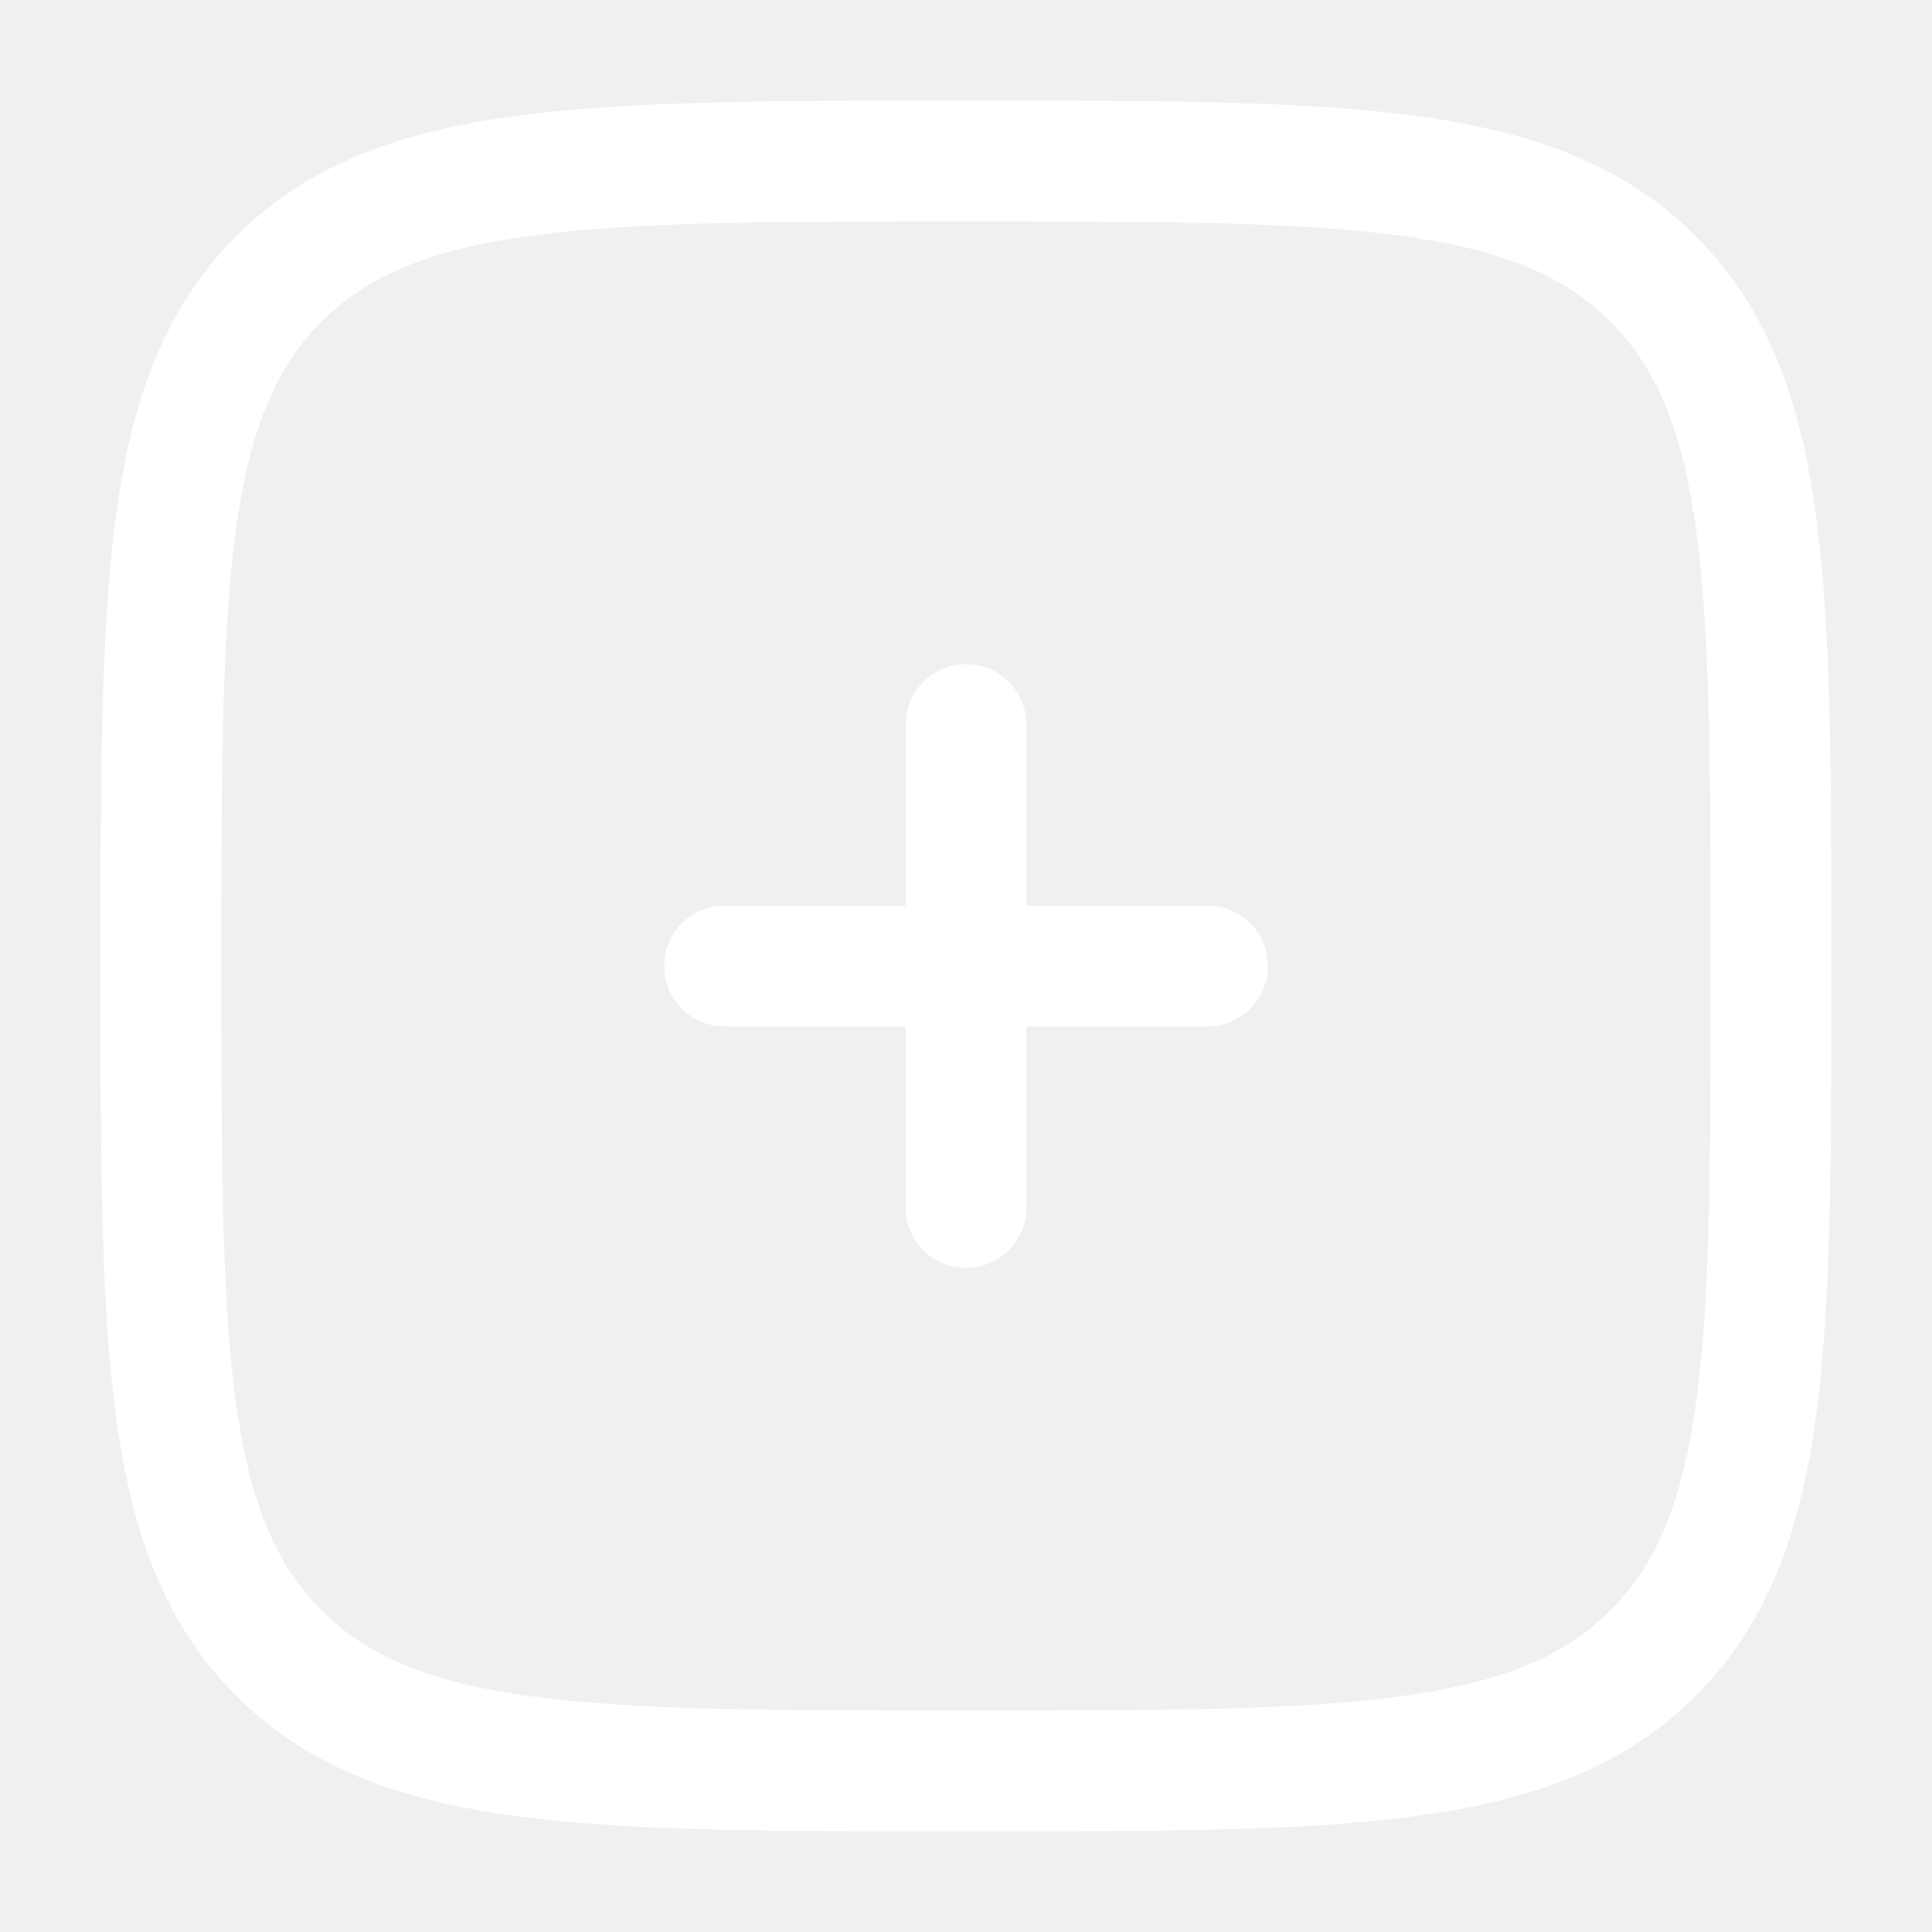
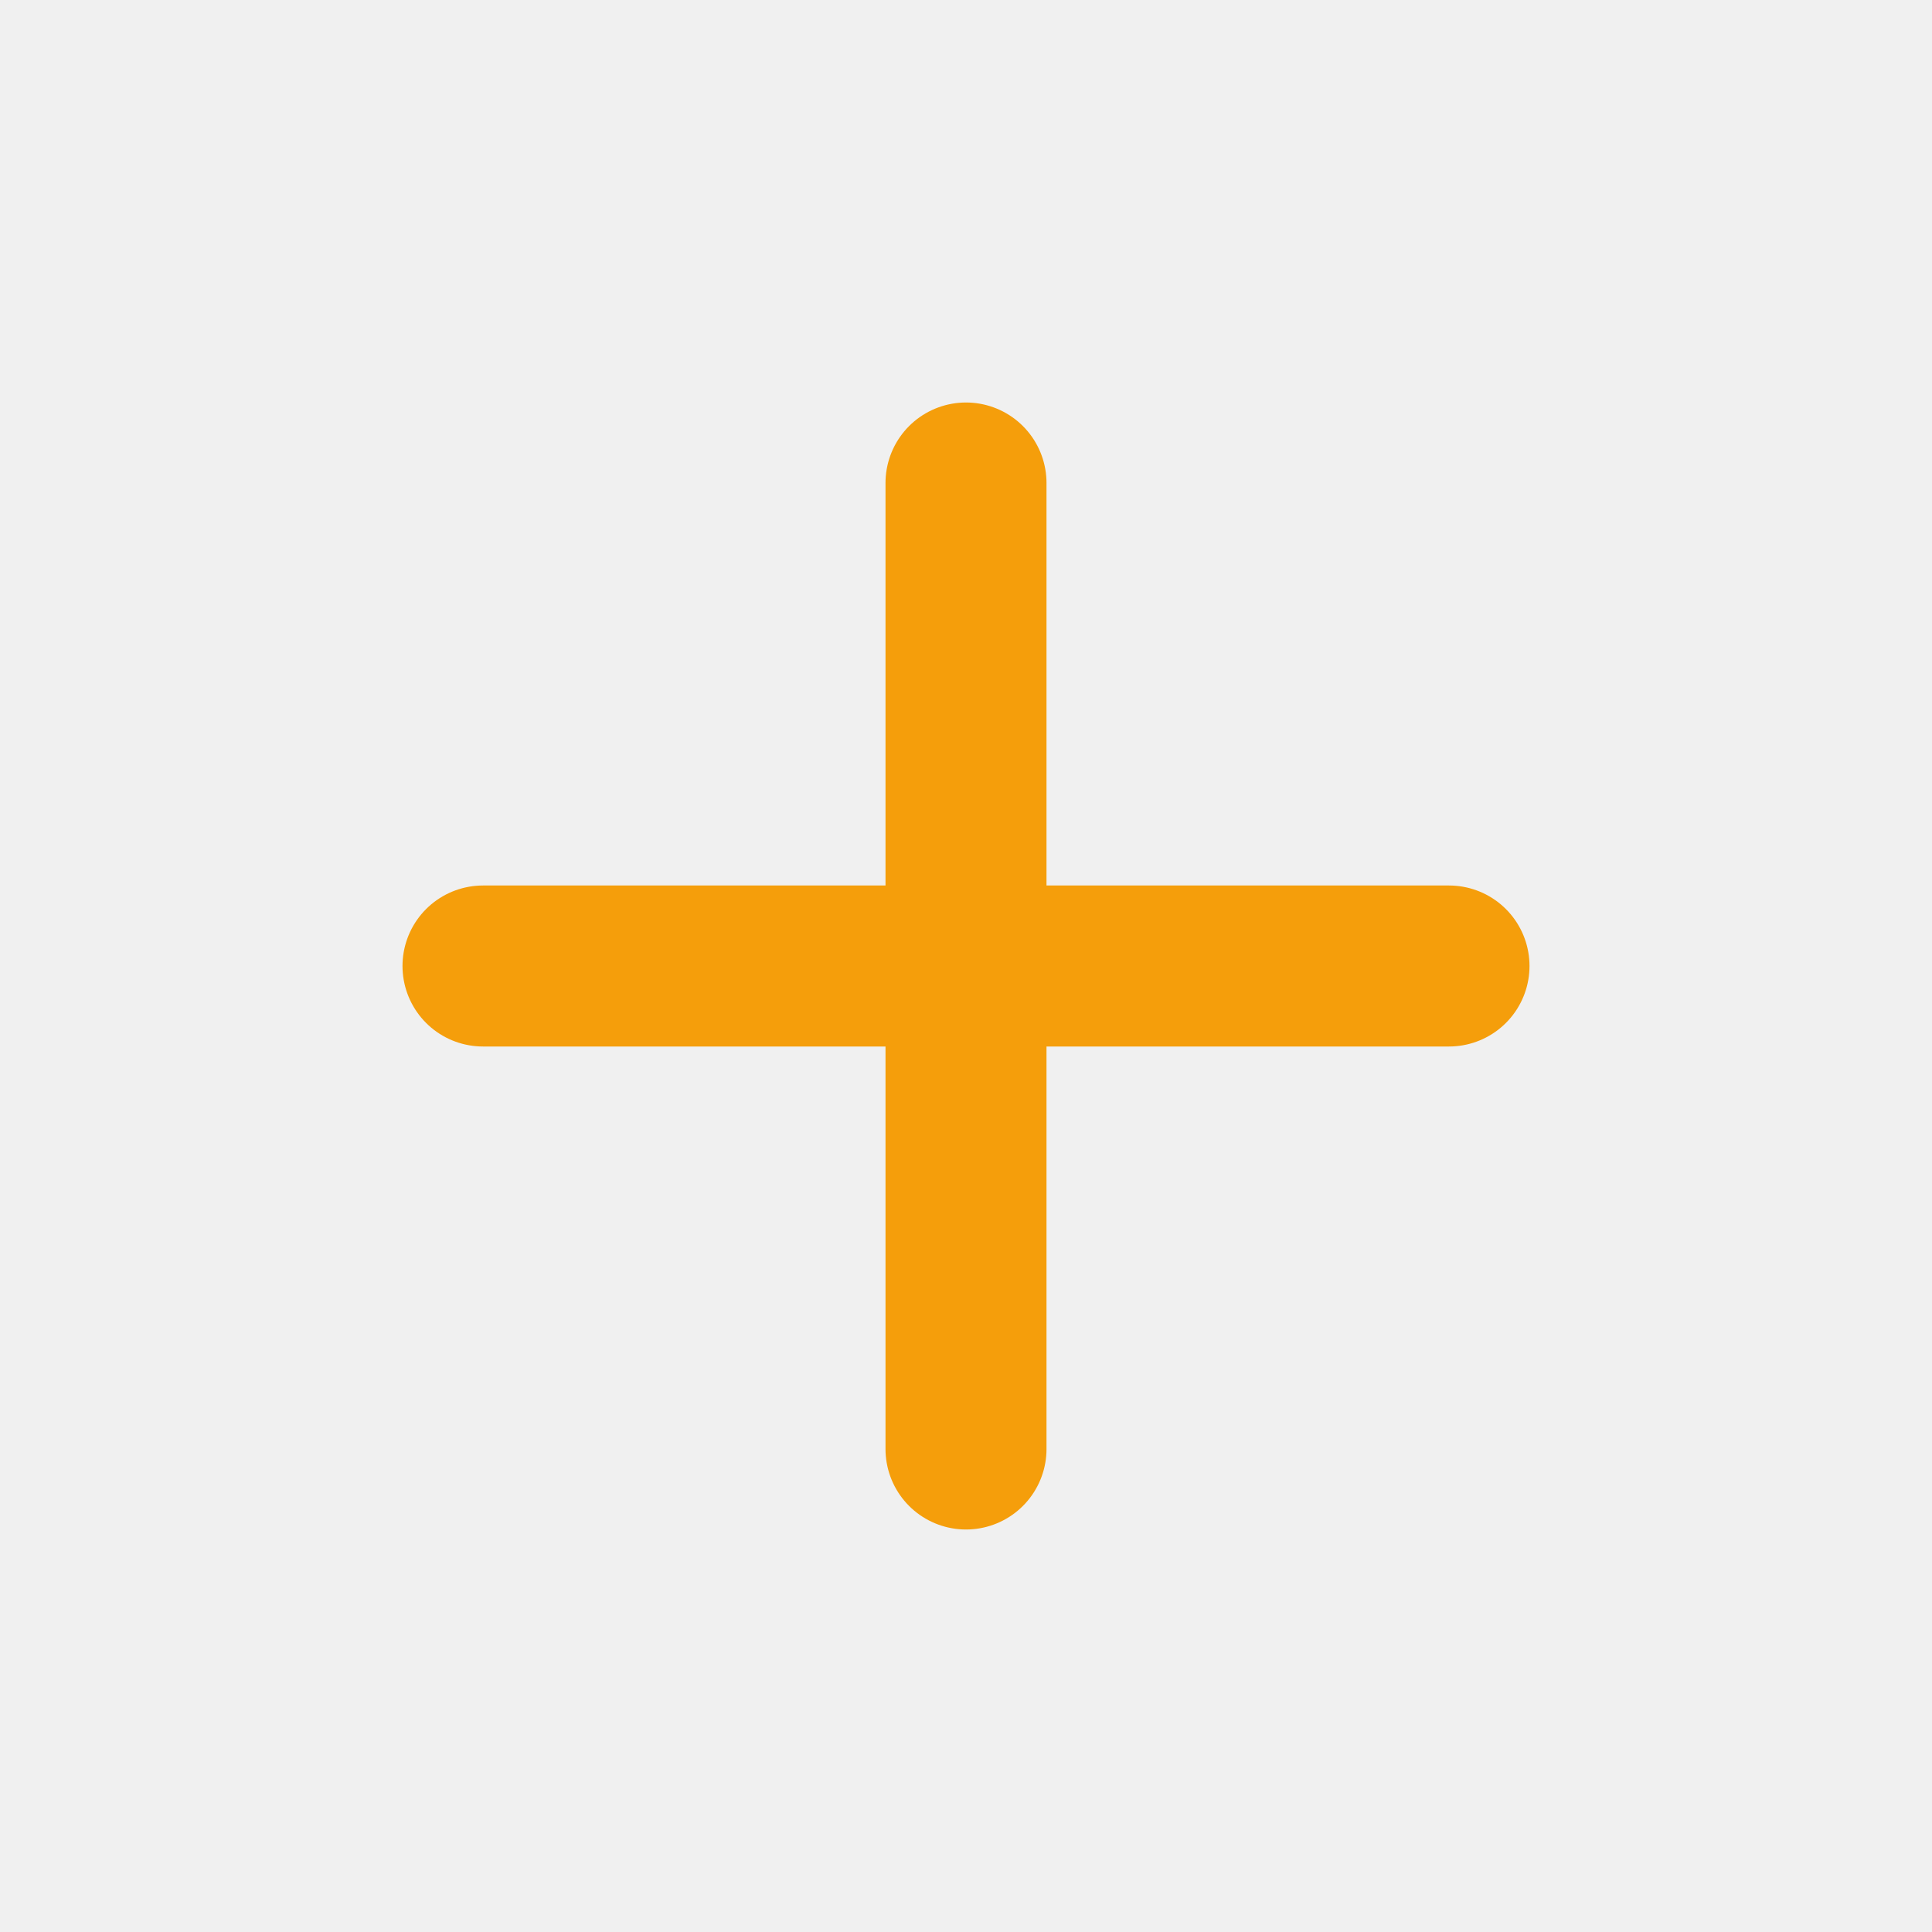
<svg xmlns="http://www.w3.org/2000/svg" width="64px" height="64px" viewBox="0 0 24 24" fill="none">
  <g id="SVGRepo_bgCarrier" stroke-width="0" />
  <g id="SVGRepo_tracerCarrier" stroke-linecap="round" stroke-linejoin="round" />
  <g id="SVGRepo_iconCarrier">
-     <path d="M12.75 9C12.75 8.586 12.414 8.25 12 8.25C11.586 8.25 11.25 8.586 11.25 9L11.25 11.25H9C8.586 11.25 8.25 11.586 8.25 12C8.25 12.414 8.586 12.75 9 12.75H11.25V15C11.25 15.414 11.586 15.75 12 15.75C12.414 15.75 12.75 15.414 12.75 15L12.75 12.75H15C15.414 12.75 15.75 12.414 15.75 12C15.75 11.586 15.414 11.25 15 11.25H12.75V9Z" fill="#ffffff" />
-     <path fill-rule="evenodd" clip-rule="evenodd" d="M12.057 1.25H11.943C9.634 1.25 7.825 1.25 6.414 1.44C4.969 1.634 3.829 2.039 2.934 2.934C2.039 3.829 1.634 4.969 1.44 6.414C1.25 7.825 1.25 9.634 1.25 11.943V12.057C1.25 14.366 1.25 16.175 1.44 17.586C1.634 19.031 2.039 20.171 2.934 21.066C3.829 21.961 4.969 22.366 6.414 22.56C7.825 22.75 9.634 22.75 11.943 22.75H12.057C14.366 22.75 16.175 22.75 17.586 22.56C19.031 22.366 20.171 21.961 21.066 21.066C21.961 20.171 22.366 19.031 22.56 17.586C22.75 16.175 22.75 14.366 22.75 12.057V11.943C22.75 9.634 22.75 7.825 22.56 6.414C22.366 4.969 21.961 3.829 21.066 2.934C20.171 2.039 19.031 1.634 17.586 1.44C16.175 1.25 14.366 1.25 12.057 1.25ZM3.995 3.995C4.564 3.425 5.335 3.098 6.614 2.926C7.914 2.752 9.622 2.75 12 2.75C14.378 2.75 16.086 2.752 17.386 2.926C18.665 3.098 19.436 3.425 20.005 3.995C20.575 4.564 20.902 5.335 21.074 6.614C21.248 7.914 21.25 9.622 21.25 12C21.25 14.378 21.248 16.086 21.074 17.386C20.902 18.665 20.575 19.436 20.005 20.005C19.436 20.575 18.665 20.902 17.386 21.074C16.086 21.248 14.378 21.25 12 21.25C9.622 21.25 7.914 21.248 6.614 21.074C5.335 20.902 4.564 20.575 3.995 20.005C3.425 19.436 3.098 18.665 2.926 17.386C2.752 16.086 2.75 14.378 2.75 12C2.75 9.622 2.752 7.914 2.926 6.614C3.098 5.335 3.425 4.564 3.995 3.995Z" fill="#ffffff" />
+     <path d="M6 12H18M12 6V18" stroke="#f59e0b" stroke-width="2" stroke-linecap="round" stroke-linejoin="round" />
  </g>
</svg>
